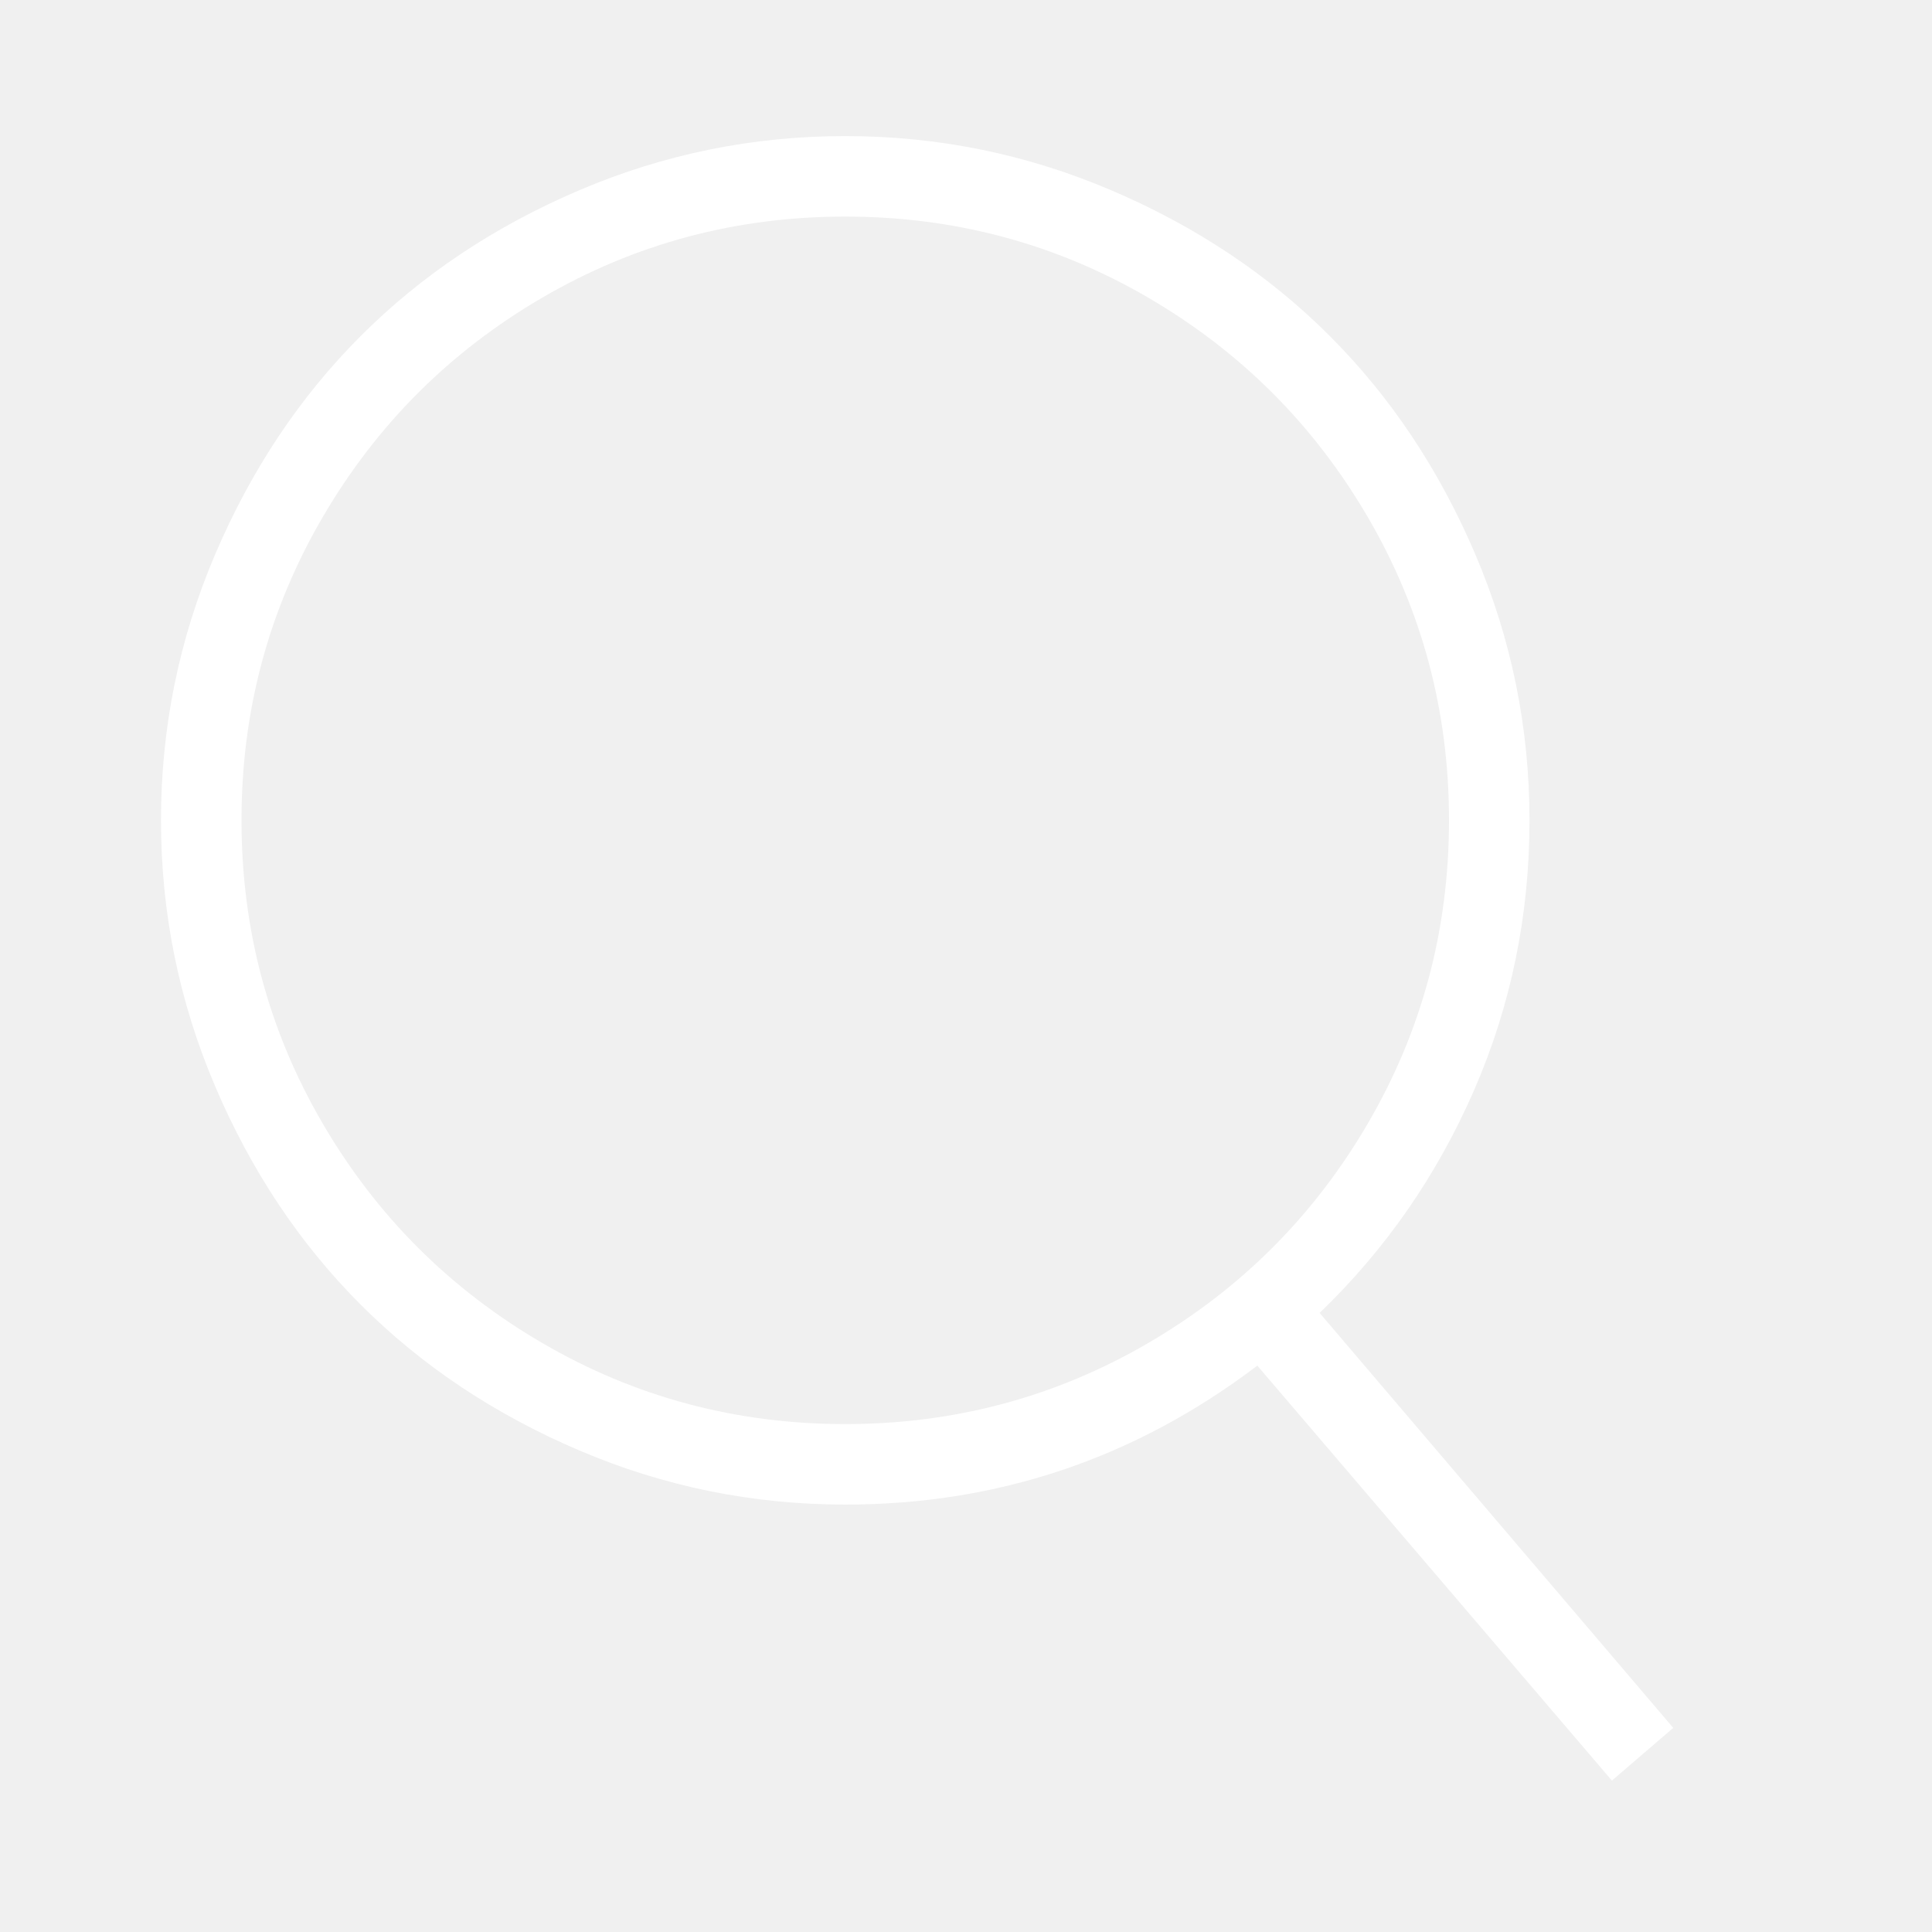
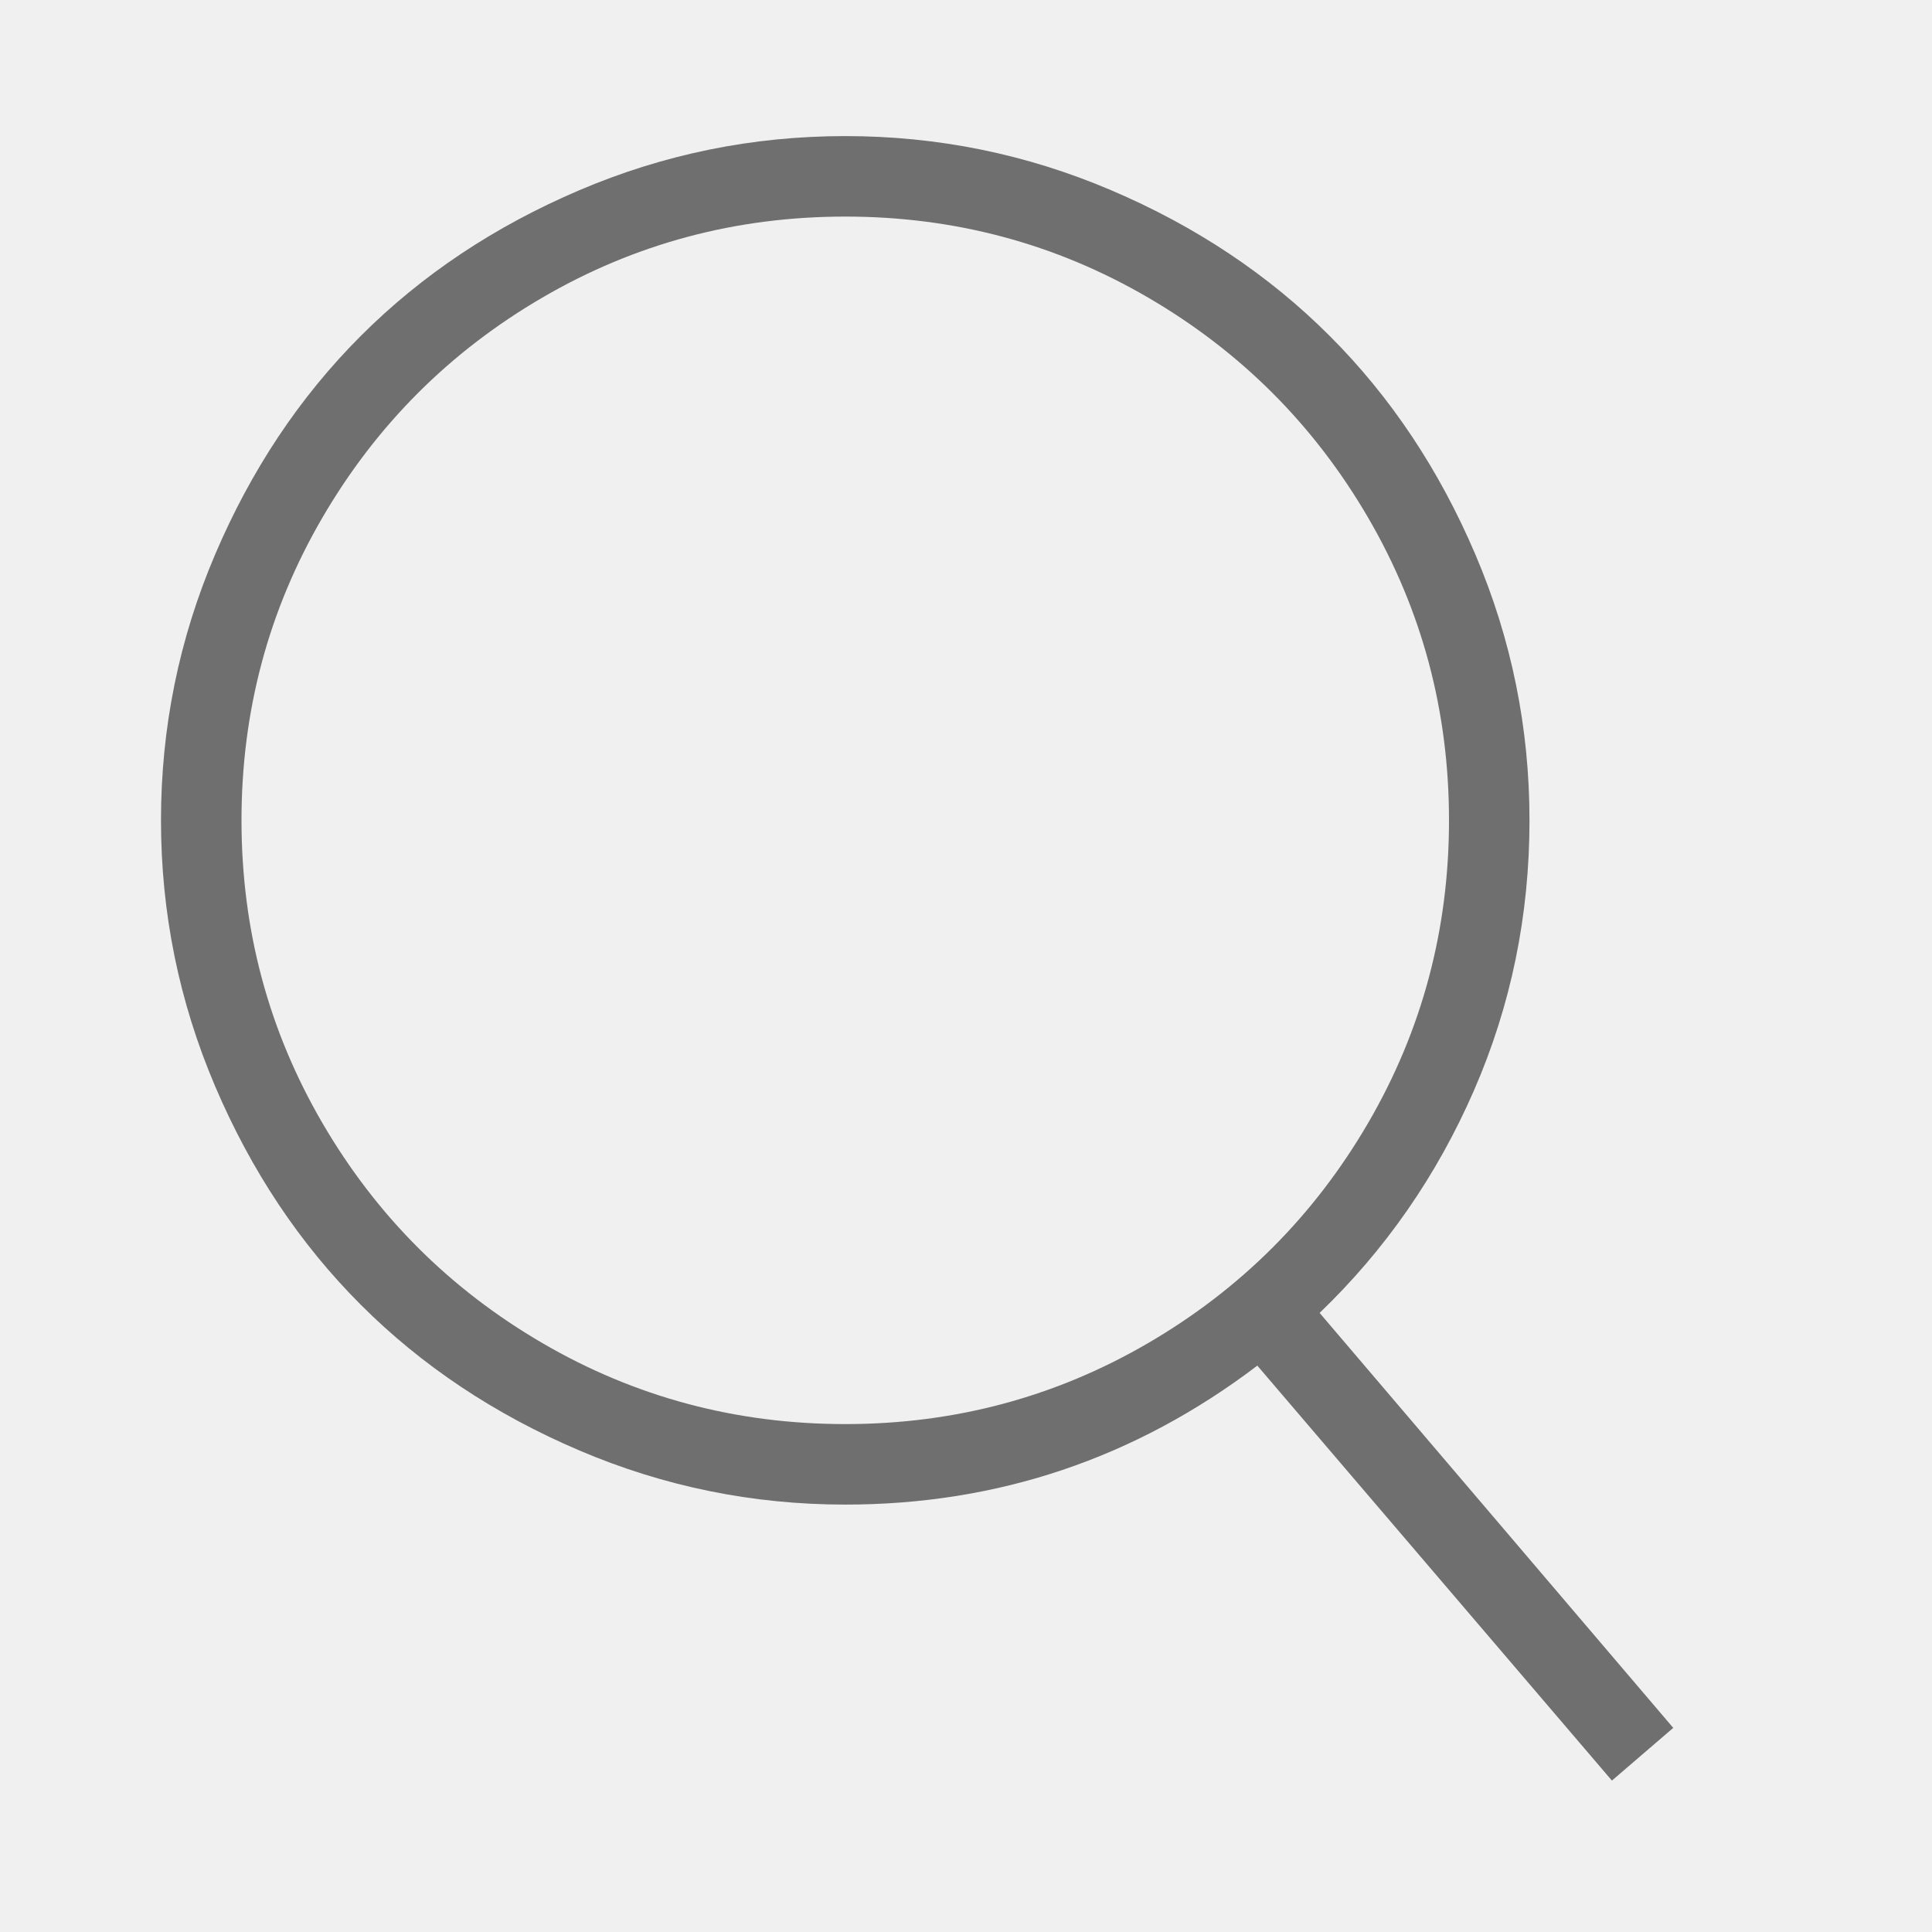
<svg xmlns="http://www.w3.org/2000/svg" viewBox="0 0 512 512">
-   <path d="M349.714 347.937l93.714 109.969-16.254 13.969-93.969-109.969q-48.508 36.825-109.207 36.825-36.826 0-70.476-14.349t-57.905-38.603-38.603-57.905-14.349-70.476 14.349-70.476 38.603-57.905 57.905-38.603 70.476-14.349 70.476 14.349 57.905 38.603 38.603 57.905 14.349 70.476q0 37.841-14.73 71.619t-40.889 58.921zM224 377.397q43.428 0 80.254-21.461t58.286-58.286 21.461-80.254-21.461-80.254-58.286-58.285-80.254-21.46-80.254 21.46-58.285 58.285-21.46 80.254 21.46 80.254 58.285 58.286 80.254 21.461z" fill="#ffffff" fill-rule="evenodd" />
+   <path d="M349.714 347.937l93.714 109.969-16.254 13.969-93.969-109.969q-48.508 36.825-109.207 36.825-36.826 0-70.476-14.349t-57.905-38.603-38.603-57.905-14.349-70.476 14.349-70.476 38.603-57.905 57.905-38.603 70.476-14.349 70.476 14.349 57.905 38.603 38.603 57.905 14.349 70.476q0 37.841-14.73 71.619t-40.889 58.921zM224 377.397q43.428 0 80.254-21.461t58.286-58.286 21.461-80.254-21.461-80.254-58.286-58.285-80.254-21.46-80.254 21.46-58.285 58.285-21.46 80.254 21.46 80.254 58.285 58.286 80.254 21.461z" fill="#6f6f6f" fill-rule="evenodd" />
</svg>
